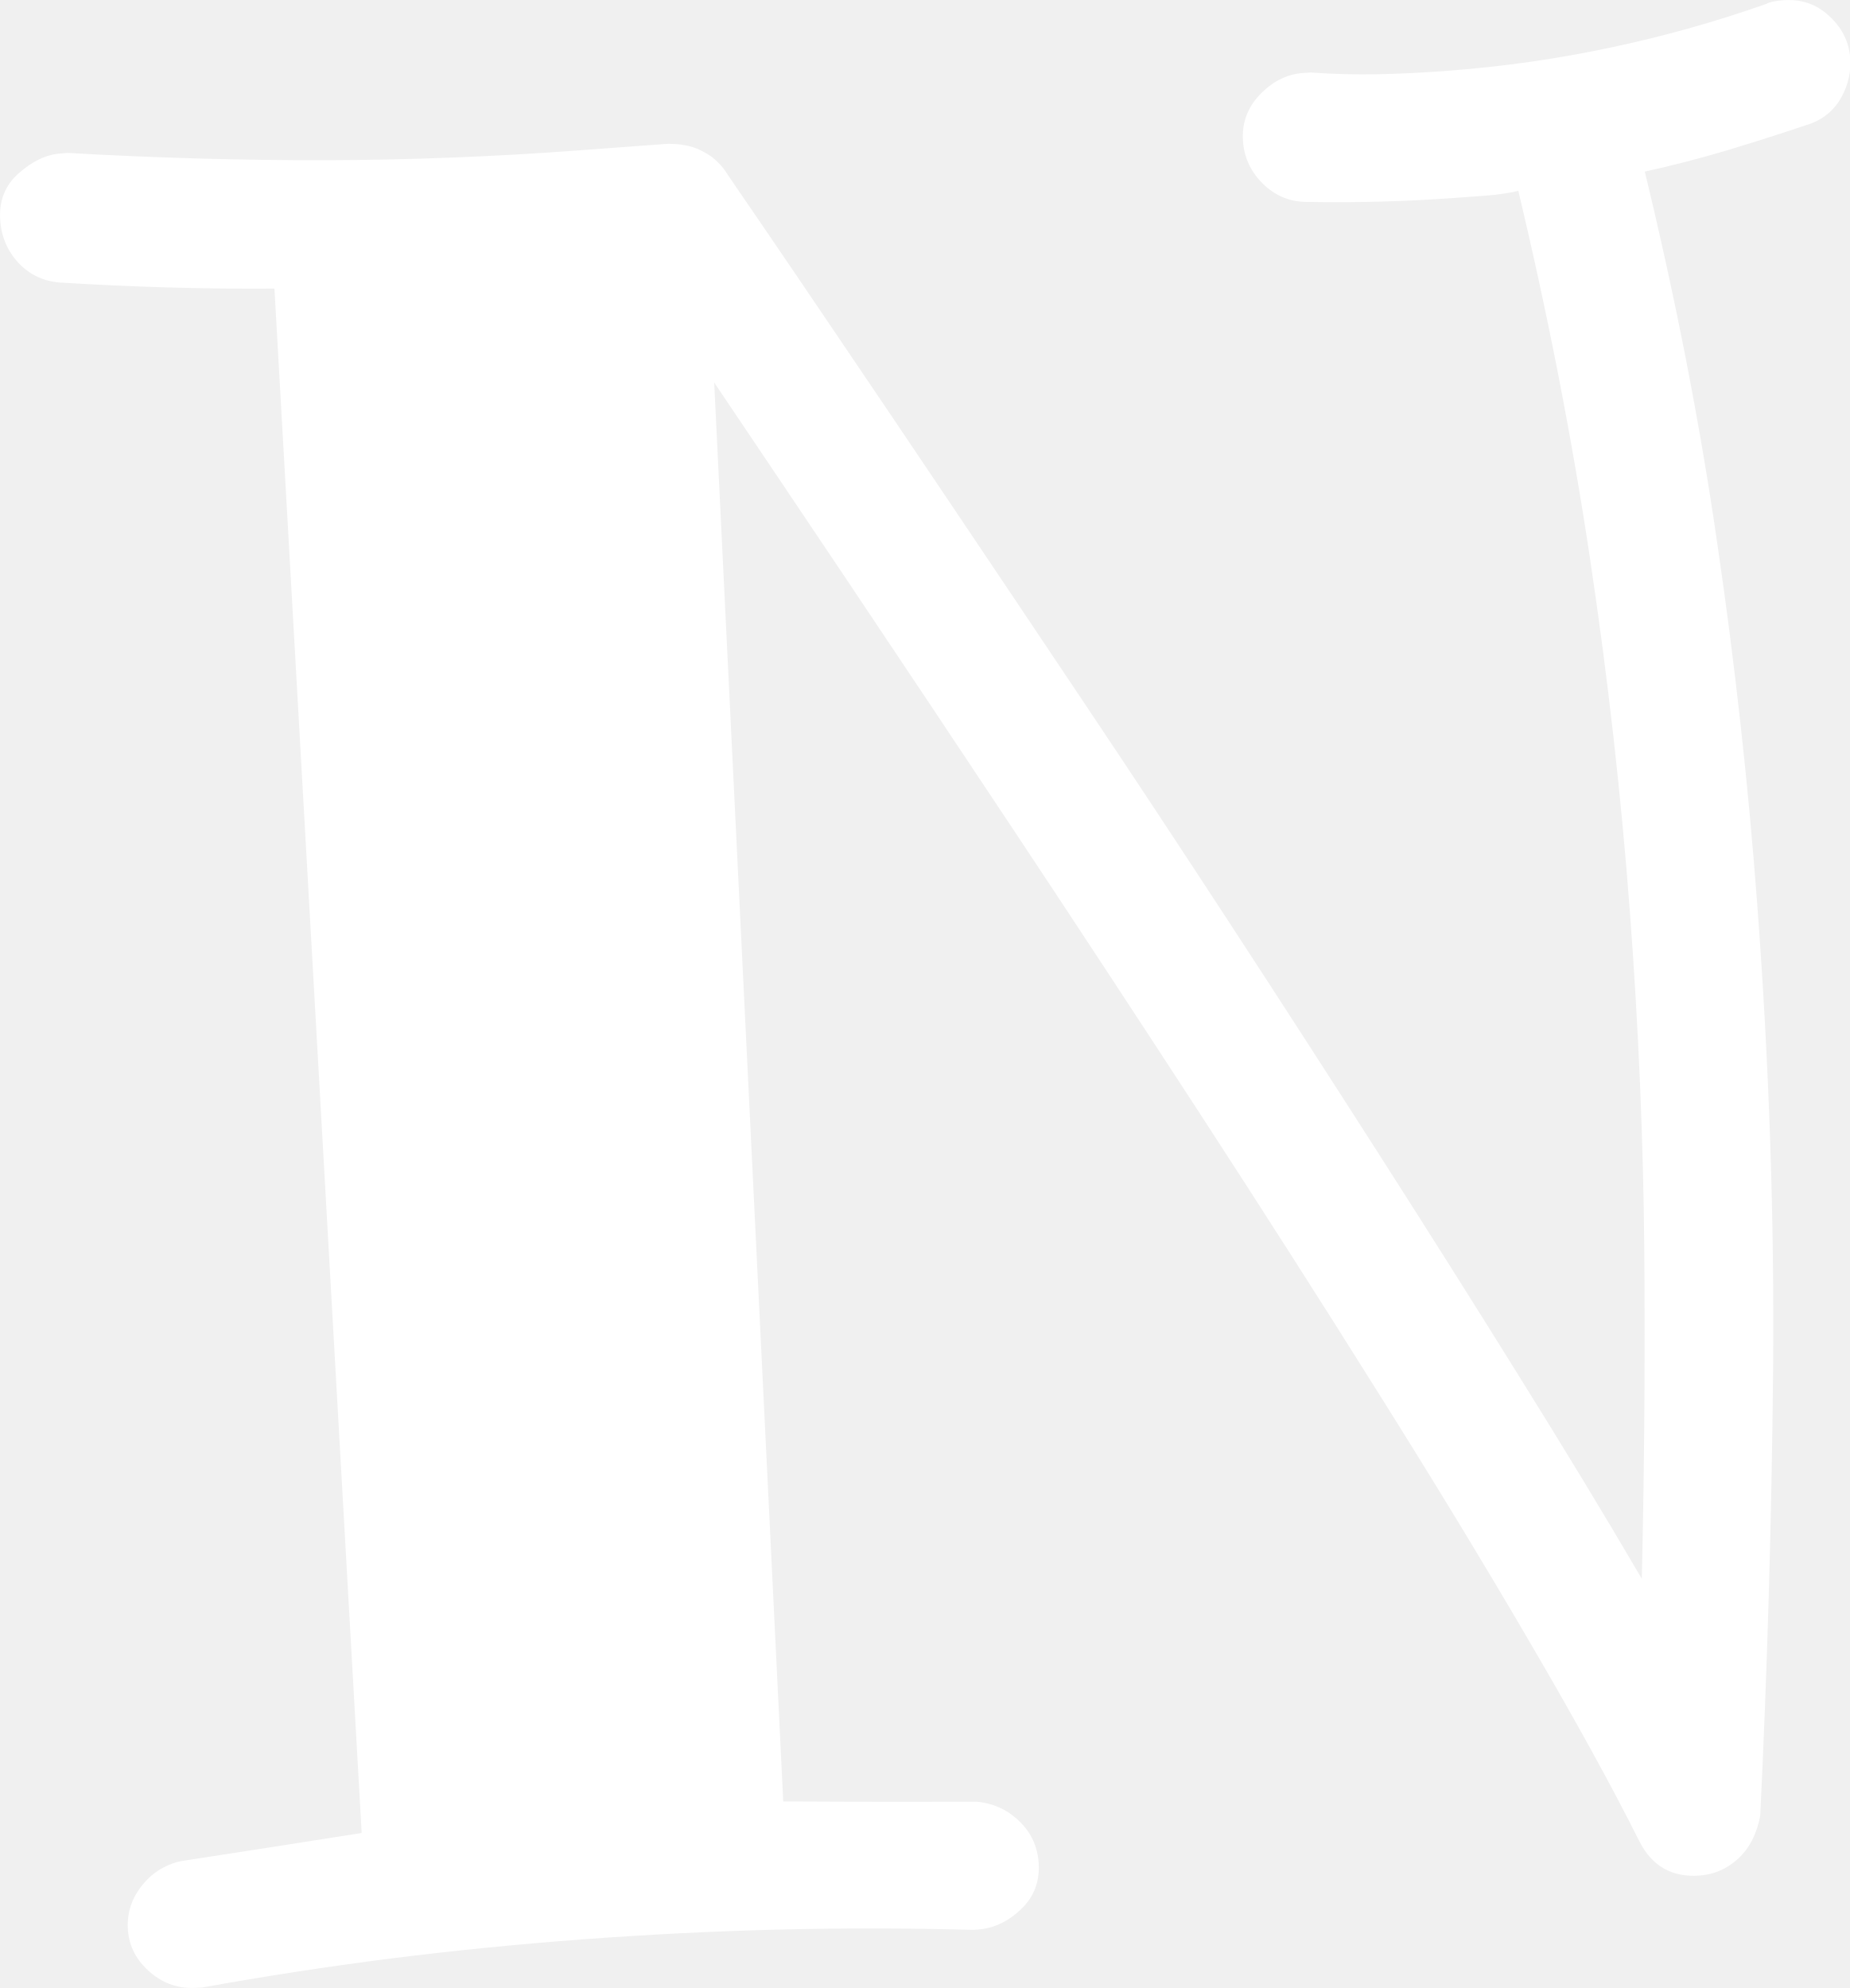
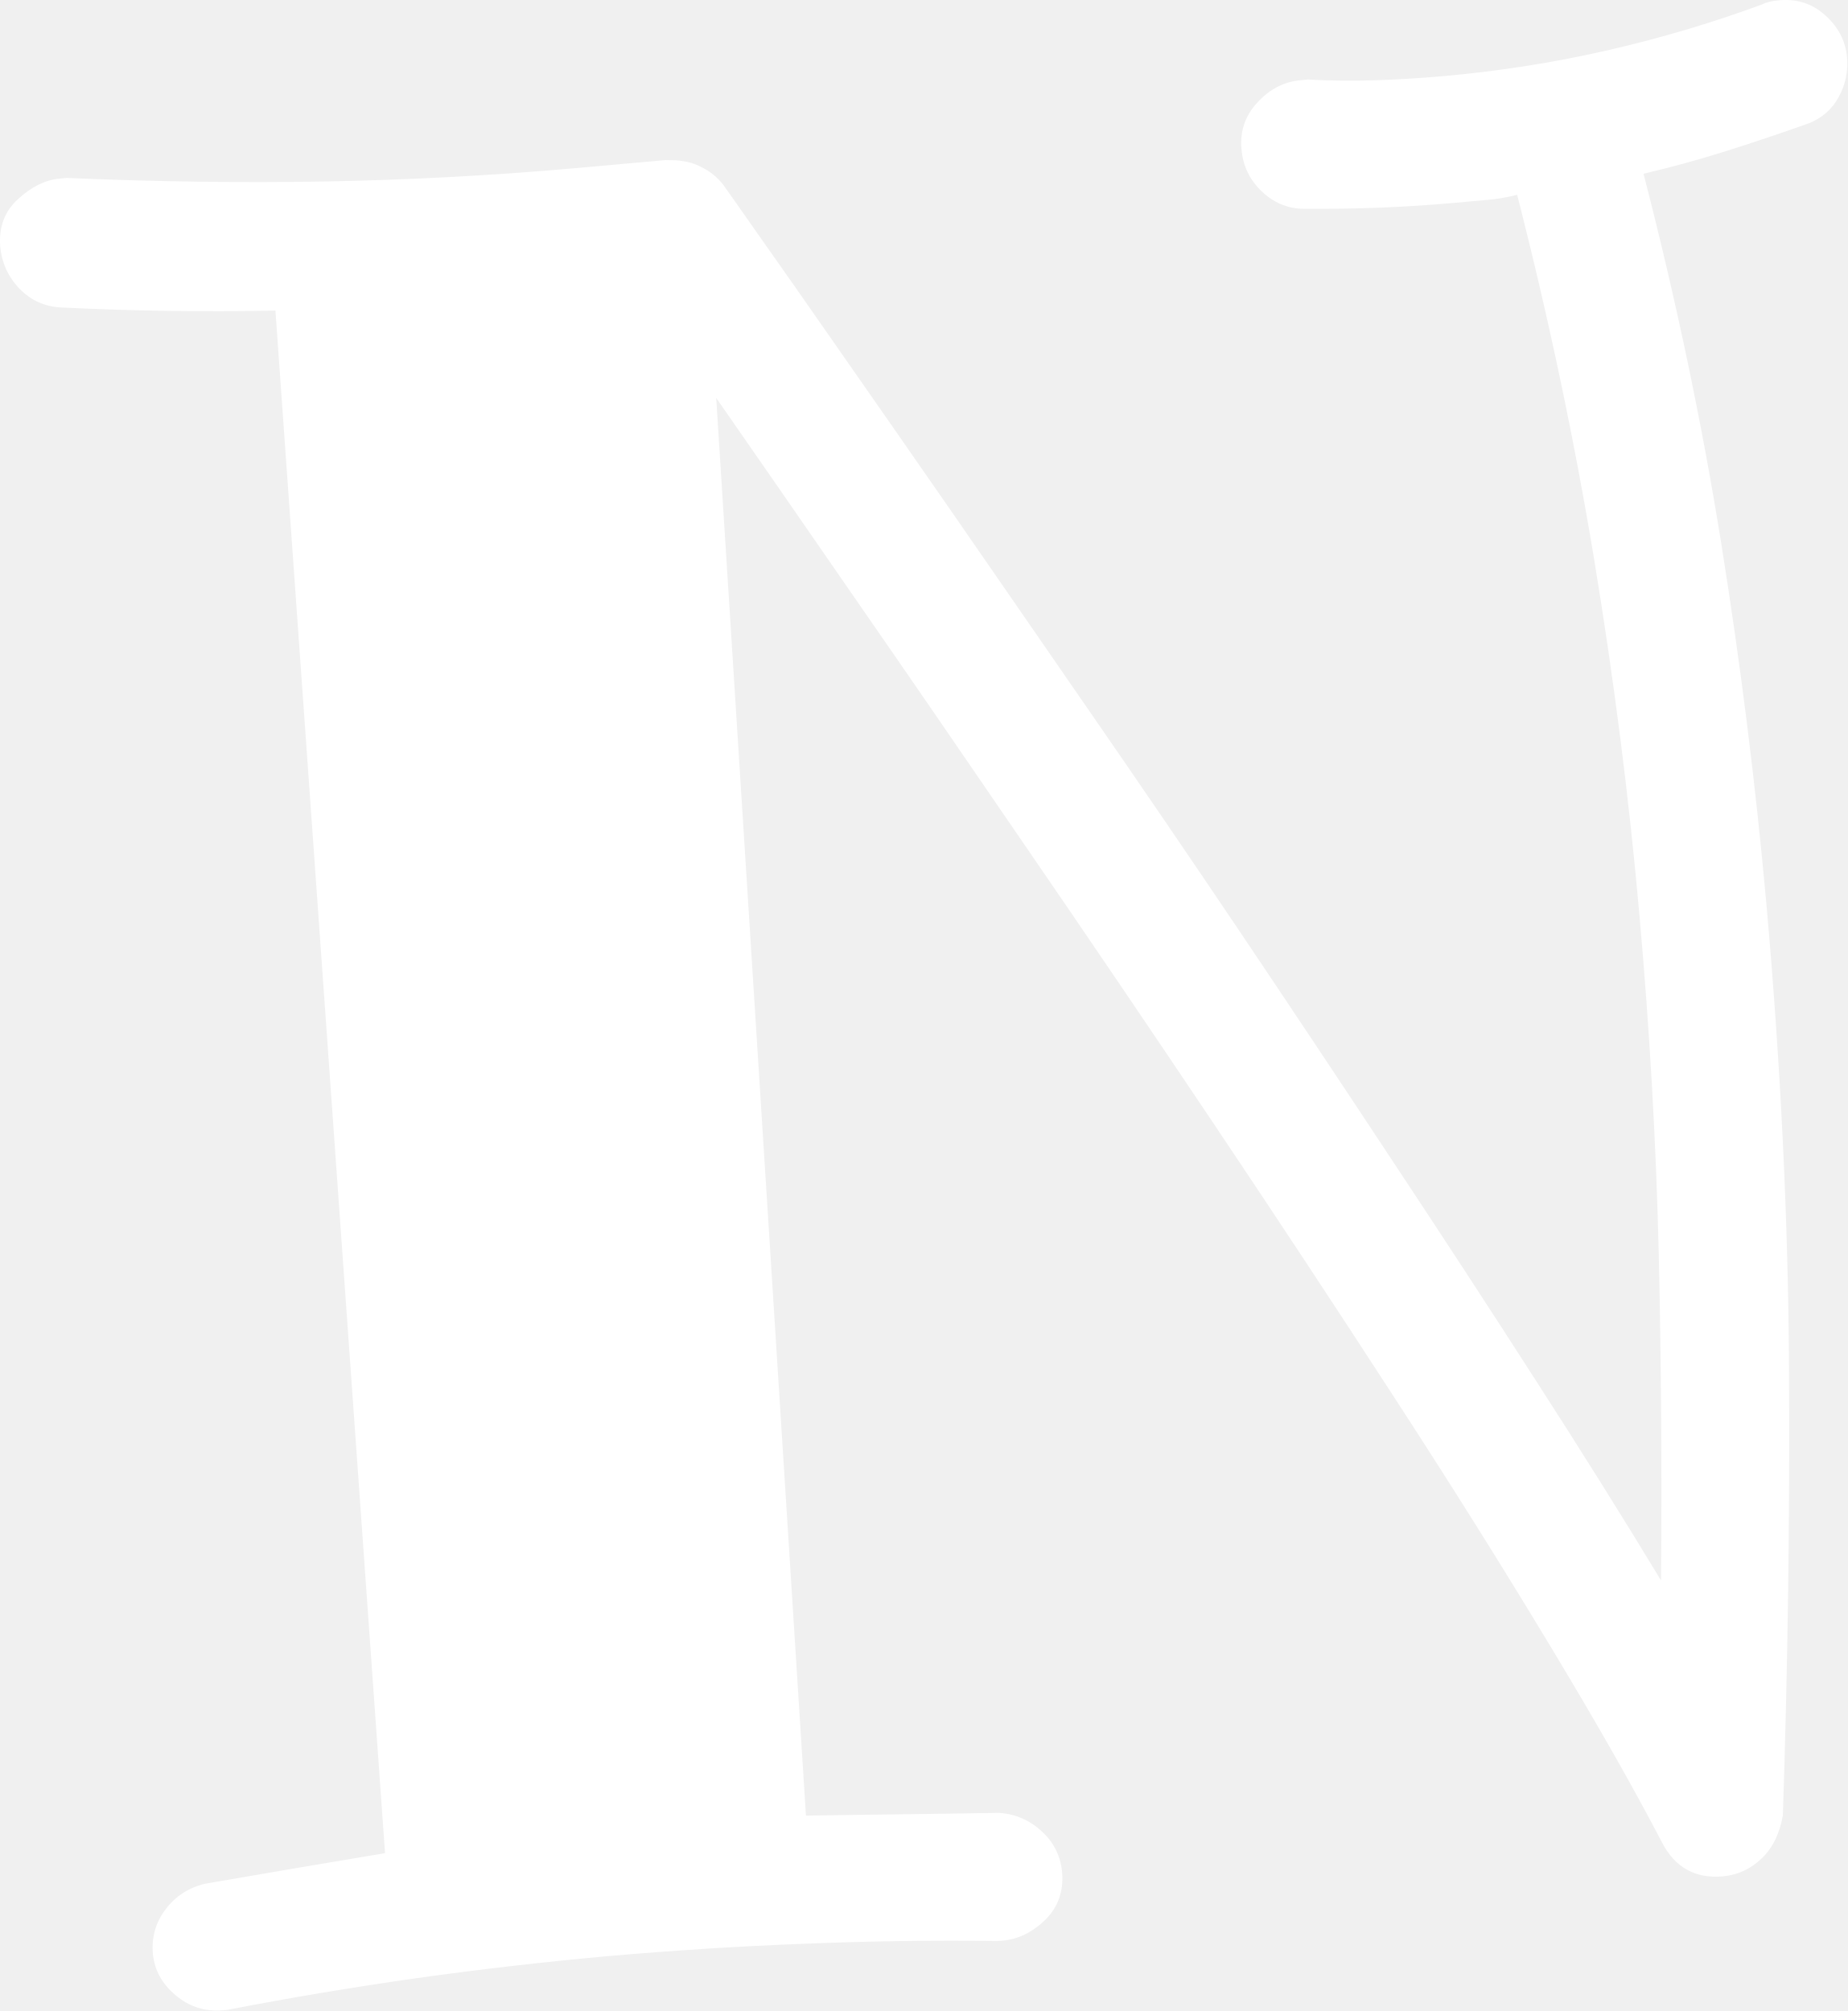
- <svg xmlns="http://www.w3.org/2000/svg" viewBox="0 0 149.5 160.7" width="149.5" height="160.7" role="img" aria-hidden="true">
-   <path fill="#fff" fill-rule="nonzero" d="M149.53 4.68C149.61 5.81 149.37 6.87 148.81 7.88C148.26 8.87 147.43 9.58 146.35 9.99C144.08 10.75 141.85 11.47 139.65 12.13C137.45 12.79 135.21 13.37 132.93 13.87C135.42 24.15 137.38 34.17 138.79 43.93C140.22 53.69 141.29 63.37 142.01 72.99C142.99 86.04 143.41 98.66 143.3 110.85C143.18 123.04 142.83 135.02 142.26 146.78C141.98 148.26 141.38 149.41 140.48 150.24C139.59 151.06 138.55 151.52 137.37 151.61C135.12 151.78 133.49 150.84 132.47 148.8C130.3 144.46 127.37 139.13 123.68 132.82C120 126.51 115.88 119.73 111.33 112.49C106.79 105.24 101.99 97.73 96.94 89.96C91.89 82.2 86.96 74.69 82.15 67.44C77.33 60.18 72.8 53.38 68.55 47.04C64.3 40.7 60.69 35.33 57.72 30.92L63.3 145.62C65.81 145.63 68.38 145.64 71 145.65C73.62 145.65 76.26 145.65 78.9 145.64C80.24 145.75 81.39 146.27 82.35 147.19C83.31 148.1 83.84 149.22 83.94 150.54C84.05 152.06 83.58 153.32 82.53 154.32C81.48 155.33 80.33 155.87 79.08 155.97L78.68 156C73.37 155.86 68.08 155.85 62.82 155.98C57.57 156.11 52.32 156.38 47.05 156.77C41.85 157.16 36.7 157.67 31.62 158.31C26.53 158.96 21.44 159.74 16.34 160.66L15.96 160.68C14.51 160.79 13.23 160.37 12.14 159.43C11.04 158.49 10.44 157.35 10.34 156.04C10.24 154.72 10.6 153.54 11.42 152.49C12.23 151.43 13.29 150.75 14.59 150.45C17.02 150.08 19.46 149.7 21.9 149.32C24.36 148.93 26.8 148.55 29.23 148.17L22.18 23.33C16.48 23.37 10.71 23.2 4.86 22.84C3.53 22.74 2.41 22.22 1.5 21.26C0.61 20.3 0.12 19.16 0.02 17.84C-0.1 16.26 0.4 14.98 1.52 14C2.63 13.02 3.75 12.49 4.88 12.41L5.46 12.36C12.58 12.77 19.53 12.96 26.32 12.95C33.1 12.93 39.86 12.67 46.58 12.17L53.89 11.63C53.95 11.62 54.14 11.63 54.47 11.64C54.81 11.65 55.2 11.7 55.64 11.8C56.08 11.89 56.56 12.09 57.07 12.39C57.59 12.68 58.07 13.11 58.51 13.67C58.8 14.11 59.77 15.53 61.41 17.92C63.05 20.32 65.17 23.44 67.77 27.29C70.37 31.13 73.37 35.57 76.76 40.62C80.15 45.66 83.77 51.06 87.61 56.8C91.45 62.53 95.38 68.49 99.42 74.68C103.46 80.87 107.45 87.05 111.39 93.21C115.33 99.37 119.12 105.37 122.76 111.23C126.41 117.08 129.72 122.54 132.69 127.62C132.89 118.94 132.96 110.13 132.89 101.2C132.82 92.27 132.43 83.12 131.73 73.76C131.03 64.41 129.96 54.88 128.51 45.19C127.06 35.5 125.13 25.59 122.71 15.43C121.87 15.62 121.05 15.74 120.25 15.8C119.47 15.86 118.61 15.93 117.68 15.99C113.8 16.28 109.74 16.4 105.49 16.32C104.16 16.29 103.02 15.79 102.05 14.84C101.09 13.88 100.55 12.74 100.46 11.43C100.35 9.98 100.8 8.72 101.81 7.66C102.83 6.59 103.99 6 105.31 5.9L105.91 5.86C107.77 5.99 109.6 6.04 111.42 6C113.24 5.96 115.08 5.87 116.91 5.73C121.46 5.39 125.88 4.76 130.19 3.84C134.5 2.93 138.68 1.75 142.74 0.32C143 0.17 143.45 0.07 144.11 0.02C145.56 -0.09 146.8 0.33 147.82 1.28C148.86 2.23 149.43 3.36 149.53 4.68ZM149.53 4.68" />
+ <svg xmlns="http://www.w3.org/2000/svg" viewBox="0 0 155.4 169.2" width="155.4" height="169.2" role="img" aria-hidden="true">
+   <path fill="#fff" fill-rule="nonzero" d="M155.38 4.8C155.48 5.98 155.26 7.09 154.69 8.14C154.13 9.19 153.28 9.93 152.15 10.38C149.81 11.21 147.49 11.99 145.21 12.71C142.94 13.43 140.63 14.06 138.26 14.62C141.01 25.27 143.19 35.67 144.81 45.8C146.43 55.93 147.69 65.99 148.59 76C149.8 89.55 150.44 102.68 150.5 115.37C150.57 128.05 150.39 140.51 149.98 152.76C149.7 154.3 149.1 155.52 148.17 156.39C147.25 157.26 146.18 157.76 144.94 157.87C142.61 158.08 140.9 157.12 139.81 155.01C137.48 150.53 134.36 145.03 130.43 138.52C126.5 131.99 122.12 125 117.27 117.54C112.43 110.07 107.33 102.34 101.96 94.33C96.59 86.32 91.34 78.58 86.21 71.11C81.1 63.63 76.28 56.62 71.76 50.1C67.25 43.57 63.42 38.03 60.25 33.48L67.8 152.76C70.41 152.72 73.08 152.68 75.81 152.65C78.53 152.61 81.28 152.58 84.04 152.53C85.42 152.62 86.62 153.14 87.64 154.09C88.66 155.02 89.23 156.18 89.35 157.55C89.48 159.13 89.01 160.46 87.94 161.52C86.86 162.57 85.67 163.16 84.36 163.28L83.94 163.31C78.42 163.24 72.93 163.32 67.46 163.55C62 163.76 56.53 164.11 51.06 164.59C45.66 165.08 40.31 165.7 35.03 166.44C29.75 167.19 24.46 168.07 19.16 169.1L18.77 169.14C17.26 169.27 15.93 168.85 14.78 167.88C13.62 166.91 12.99 165.75 12.86 164.38C12.74 163 13.09 161.77 13.91 160.67C14.74 159.56 15.84 158.84 17.21 158.5C19.72 158.07 22.24 157.64 24.78 157.2C27.33 156.77 29.87 156.34 32.39 155.92L23.17 26.13C17.24 26.25 11.23 26.17 5.14 25.87C3.75 25.8 2.59 25.27 1.64 24.29C0.69 23.3 0.15 22.12 0.02 20.75C-0.11 19.1 0.39 17.76 1.54 16.73C2.68 15.69 3.84 15.13 5.01 15.03L5.6 14.97C13.02 15.29 20.25 15.39 27.31 15.27C34.37 15.14 41.4 14.77 48.39 14.15L55.99 13.47C56.05 13.47 56.25 13.47 56.59 13.48C56.94 13.48 57.35 13.53 57.81 13.62C58.26 13.71 58.77 13.91 59.31 14.22C59.85 14.52 60.36 14.95 60.83 15.53C61.15 15.97 62.18 17.44 63.91 19.91C65.65 22.37 67.9 25.58 70.66 29.55C73.43 33.51 76.61 38.09 80.22 43.29C83.82 48.5 87.66 54.05 91.74 59.97C95.82 65.87 100.01 72.01 104.31 78.4C108.6 84.78 112.84 91.15 117.03 97.5C121.23 103.84 125.27 110.03 129.15 116.07C133.04 122.11 136.57 127.74 139.73 132.97C139.81 123.93 139.75 114.77 139.54 105.47C139.32 96.17 138.78 86.66 137.91 76.94C137.05 67.21 135.79 57.32 134.14 47.27C132.48 37.21 130.32 26.92 127.63 16.39C126.77 16.61 125.94 16.75 125.1 16.82C124.28 16.9 123.39 16.98 122.43 17.06C118.39 17.43 114.16 17.6 109.74 17.57C108.36 17.57 107.15 17.07 106.13 16.09C105.11 15.11 104.55 13.93 104.44 12.55C104.3 11.05 104.74 9.74 105.78 8.62C106.82 7.49 108.03 6.87 109.41 6.75L110.01 6.69C111.95 6.8 113.87 6.82 115.75 6.75C117.65 6.69 119.56 6.57 121.48 6.4C126.2 5.98 130.79 5.25 135.25 4.23C139.72 3.2 144.05 1.92 148.27 0.36C148.53 0.2 149.01 0.09 149.69 0.02C151.19 -0.11 152.48 0.32 153.56 1.3C154.64 2.27 155.25 3.44 155.38 4.8ZM155.38 4.8" />
</svg>
